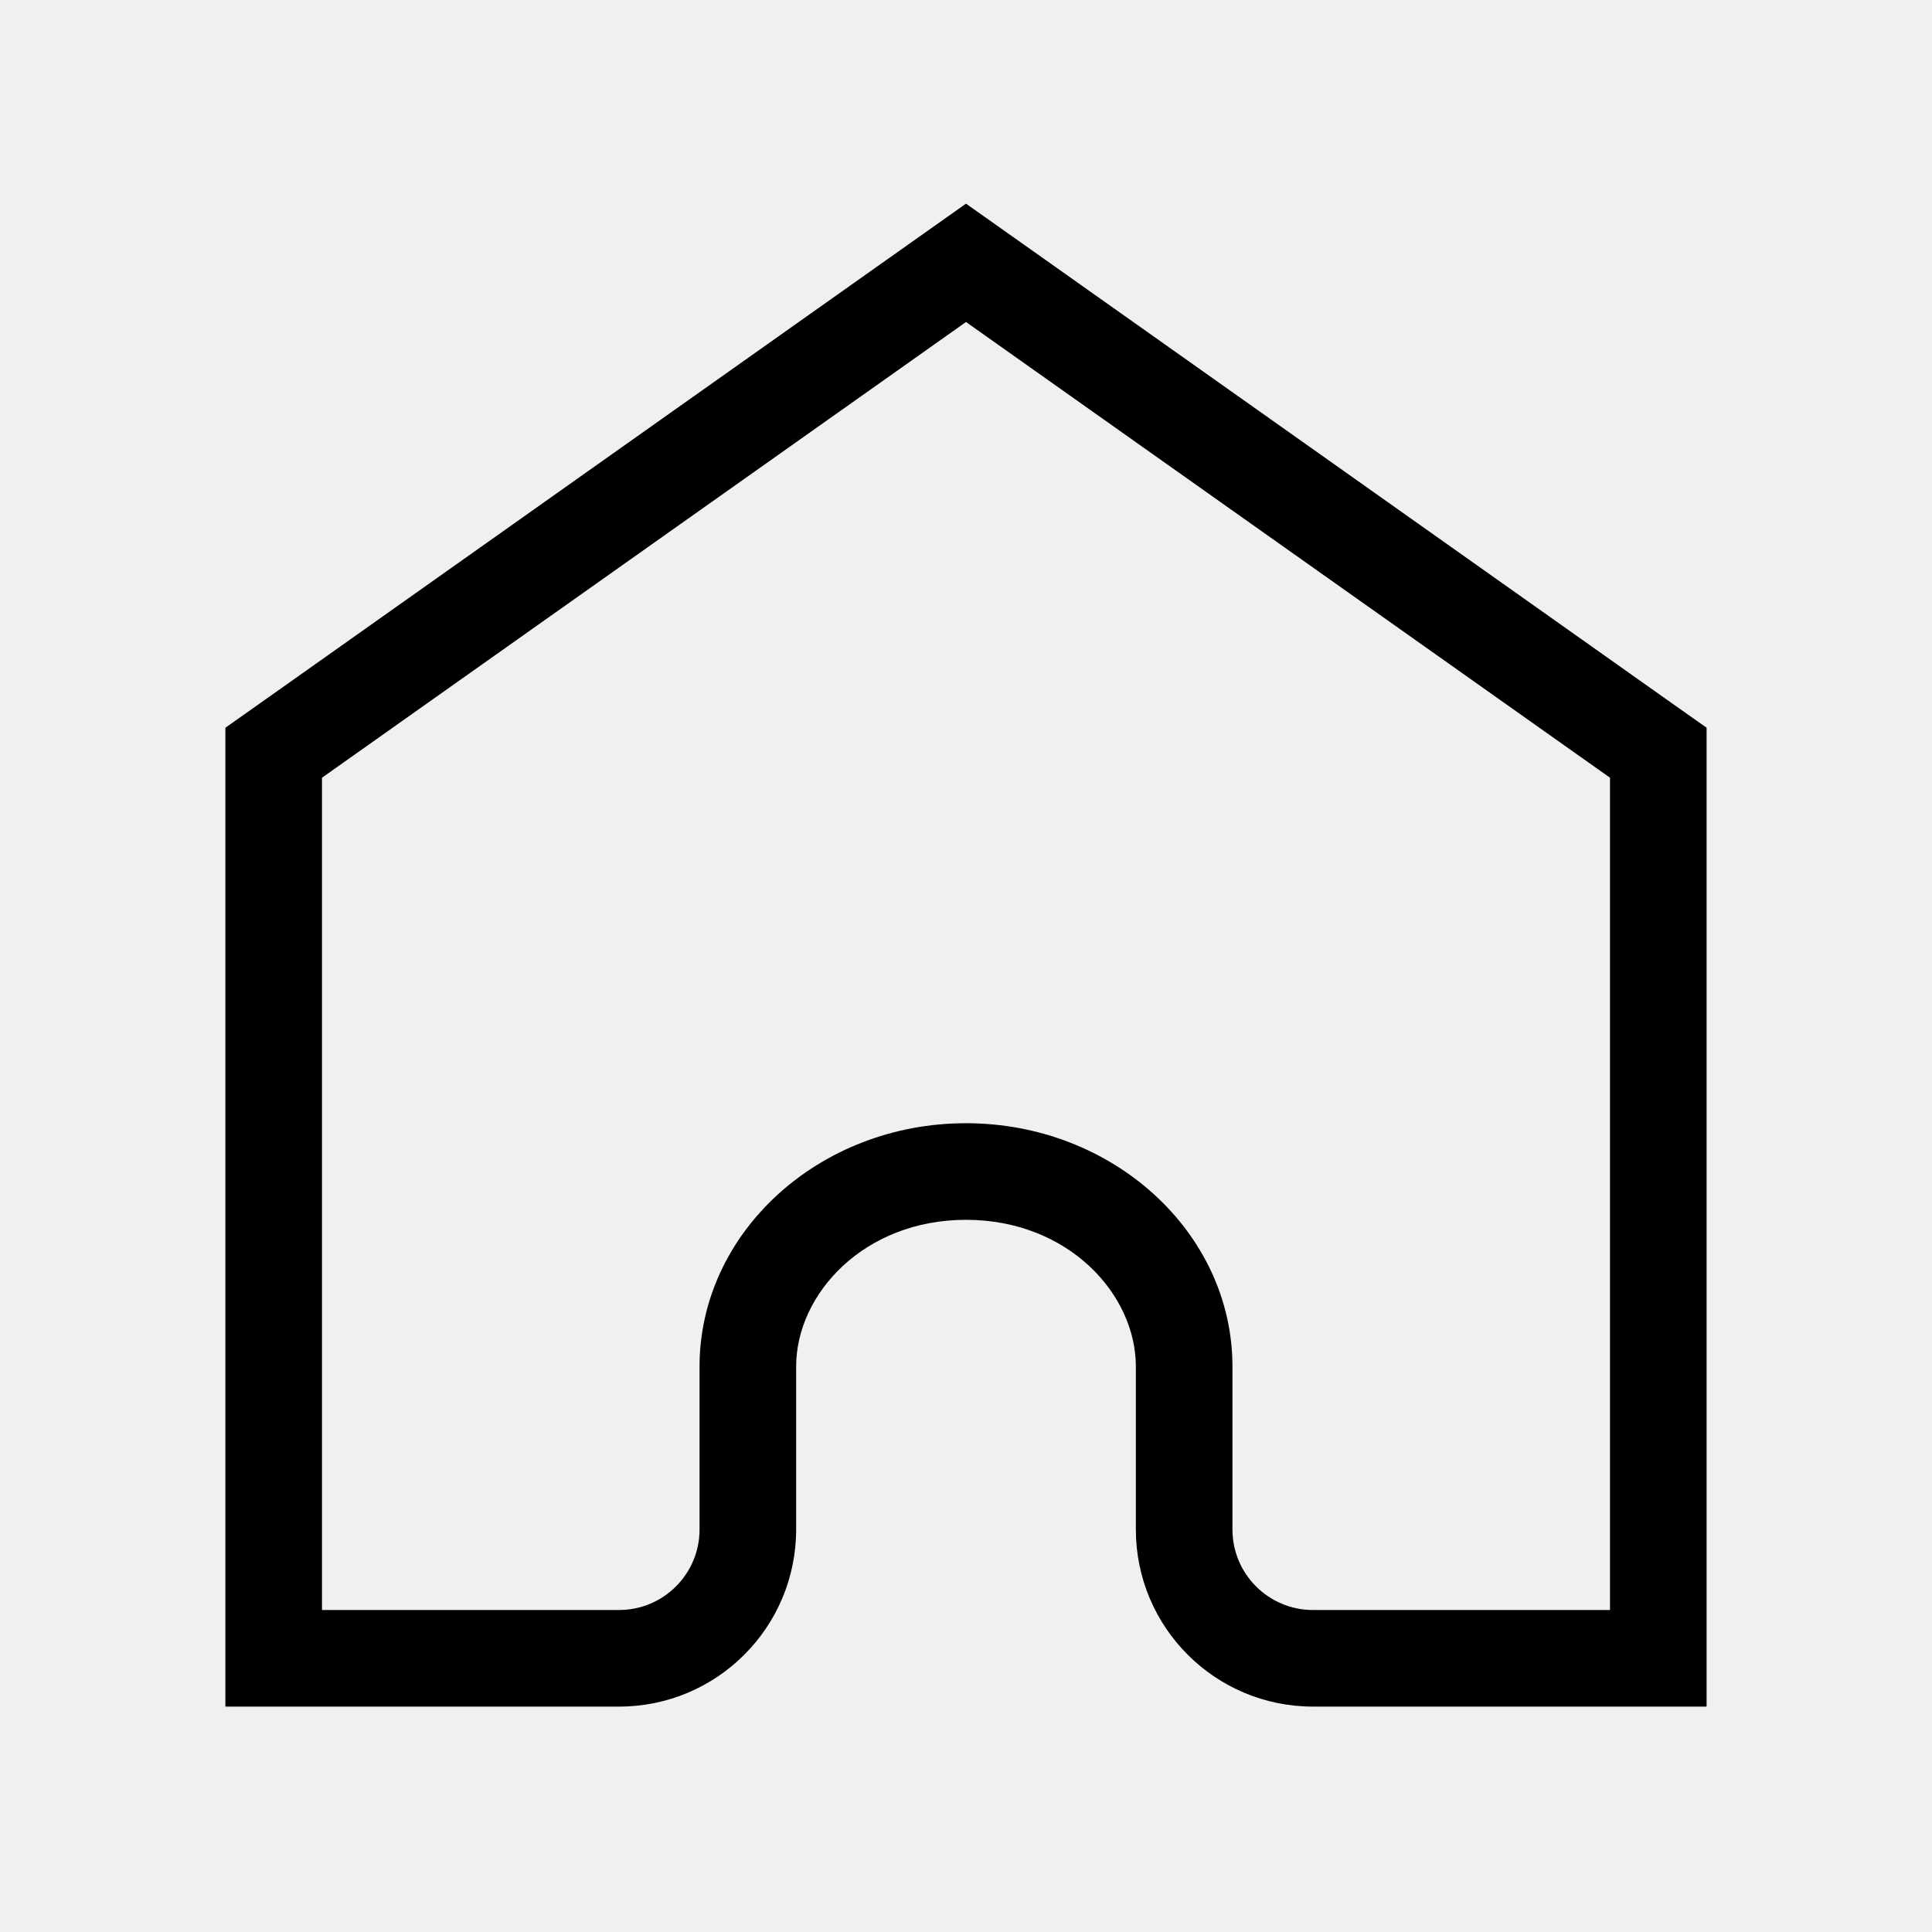
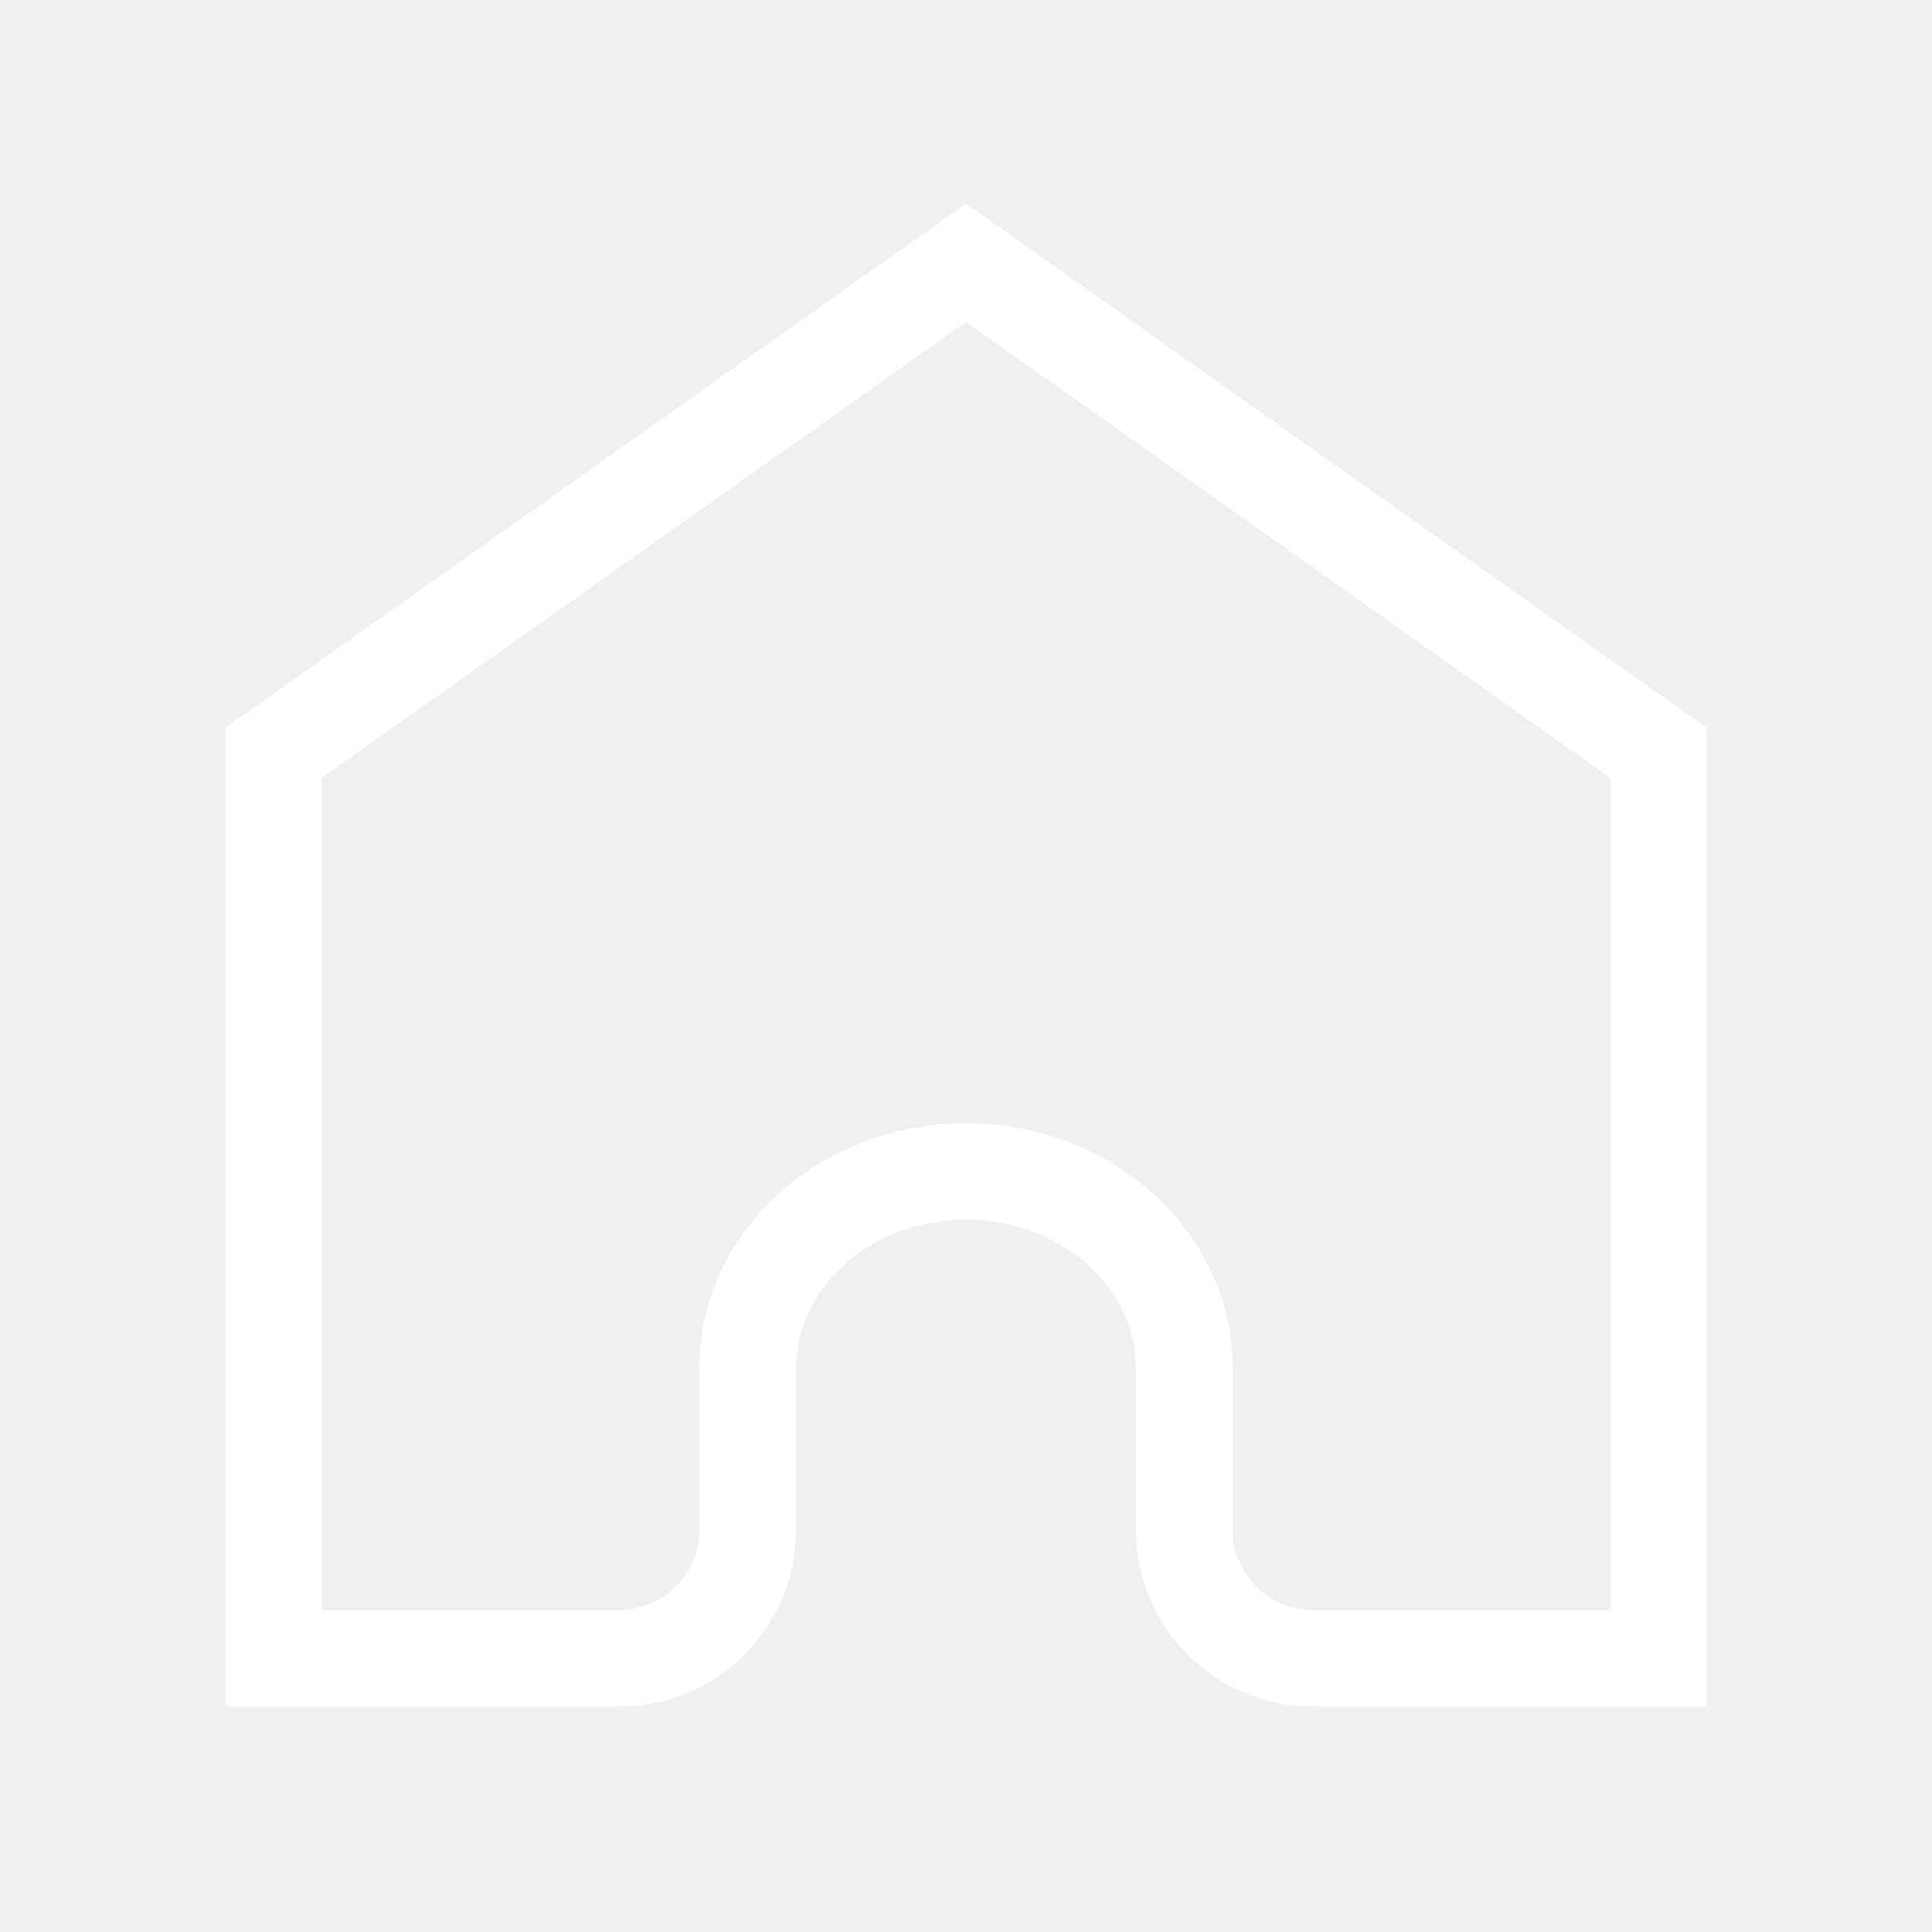
<svg xmlns="http://www.w3.org/2000/svg" width="24" height="24" viewBox="0 0 24 24" fill="none">
  <mask id="path-1-outside-1_4642_8551" maskUnits="userSpaceOnUse" x="2" y="2" width="20" height="20" fill="black">
    <rect fill="white" x="2" y="2" width="20" height="20" />
    <path d="M12 4L20 9.661V20H16.31C15.758 20 15.31 19.552 15.31 19V16.976C15.31 15.31 13.824 13.953 12 13.953C10.176 13.953 8.69 15.31 8.69 16.976V19C8.69 19.552 8.242 20 7.69 20H4V9.661L12 4Z" />
  </mask>
-   <path d="M12 4L12.693 3.02L12 2.53L11.307 3.02L12 4ZM20 9.661H21.2V9.04L20.693 8.682L20 9.661ZM20 20V21.2H21.2V20H20ZM4 20H2.8V21.2H4V20ZM4 9.661L3.307 8.682L2.8 9.04V9.661H4ZM11.307 4.98L19.307 10.641L20.693 8.682L12.693 3.02L11.307 4.98ZM18.8 9.661V20H21.2V9.661H18.8ZM20 18.8H16.31V21.2H20V18.8ZM16.51 19V16.976H14.11V19H16.51ZM16.51 16.976C16.51 14.547 14.383 12.753 12 12.753V15.153C13.266 15.153 14.11 16.073 14.11 16.976H16.51ZM12 12.753C9.617 12.753 7.49 14.547 7.49 16.976H9.89C9.89 16.073 10.734 15.153 12 15.153V12.753ZM7.49 16.976V19H9.89V16.976H7.49ZM7.69 18.8H4V21.2H7.69V18.8ZM5.2 20V9.661H2.8V20H5.2ZM4.693 10.641L12.693 4.98L11.307 3.02L3.307 8.682L4.693 10.641ZM7.49 19C7.49 18.89 7.579 18.8 7.69 18.8V21.2C8.905 21.2 9.89 20.215 9.89 19H7.49ZM16.31 18.8C16.421 18.8 16.51 18.89 16.51 19H14.11C14.11 20.215 15.095 21.2 16.31 21.2V18.8Z" fill="black" mask="url(#path-1-outside-1_4642_8551)" />
+   <path d="M12 4L12.693 3.02L12 2.53L11.307 3.02L12 4ZM20 9.661H21.2V9.04L20.693 8.682L20 9.661ZM20 20V21.2H21.2V20H20ZM4 20H2.8V21.2H4V20ZM4 9.661L3.307 8.682L2.8 9.04V9.661H4ZM11.307 4.98L19.307 10.641L20.693 8.682L12.693 3.02L11.307 4.98ZM18.8 9.661V20H21.2V9.661H18.8ZM20 18.8H16.31V21.2H20V18.8ZM16.51 19V16.976H14.11V19H16.51ZM16.51 16.976C16.51 14.547 14.383 12.753 12 12.753V15.153C13.266 15.153 14.11 16.073 14.11 16.976H16.51ZM12 12.753C9.617 12.753 7.49 14.547 7.49 16.976H9.89C9.89 16.073 10.734 15.153 12 15.153V12.753ZM7.49 16.976V19H9.89V16.976H7.49ZM7.69 18.8H4V21.2H7.69V18.8ZM5.2 20V9.661H2.8V20H5.2ZM4.693 10.641L12.693 4.98L11.307 3.02L3.307 8.682L4.693 10.641ZM7.49 19C7.49 18.89 7.579 18.8 7.69 18.8V21.2C8.905 21.2 9.89 20.215 9.89 19H7.49ZM16.31 18.8C16.421 18.8 16.51 18.89 16.51 19H14.11C14.11 20.215 15.095 21.2 16.31 21.2V18.8Z" fill="white" mask="url(#path-1-outside-1_4642_8551)" />
</svg>
